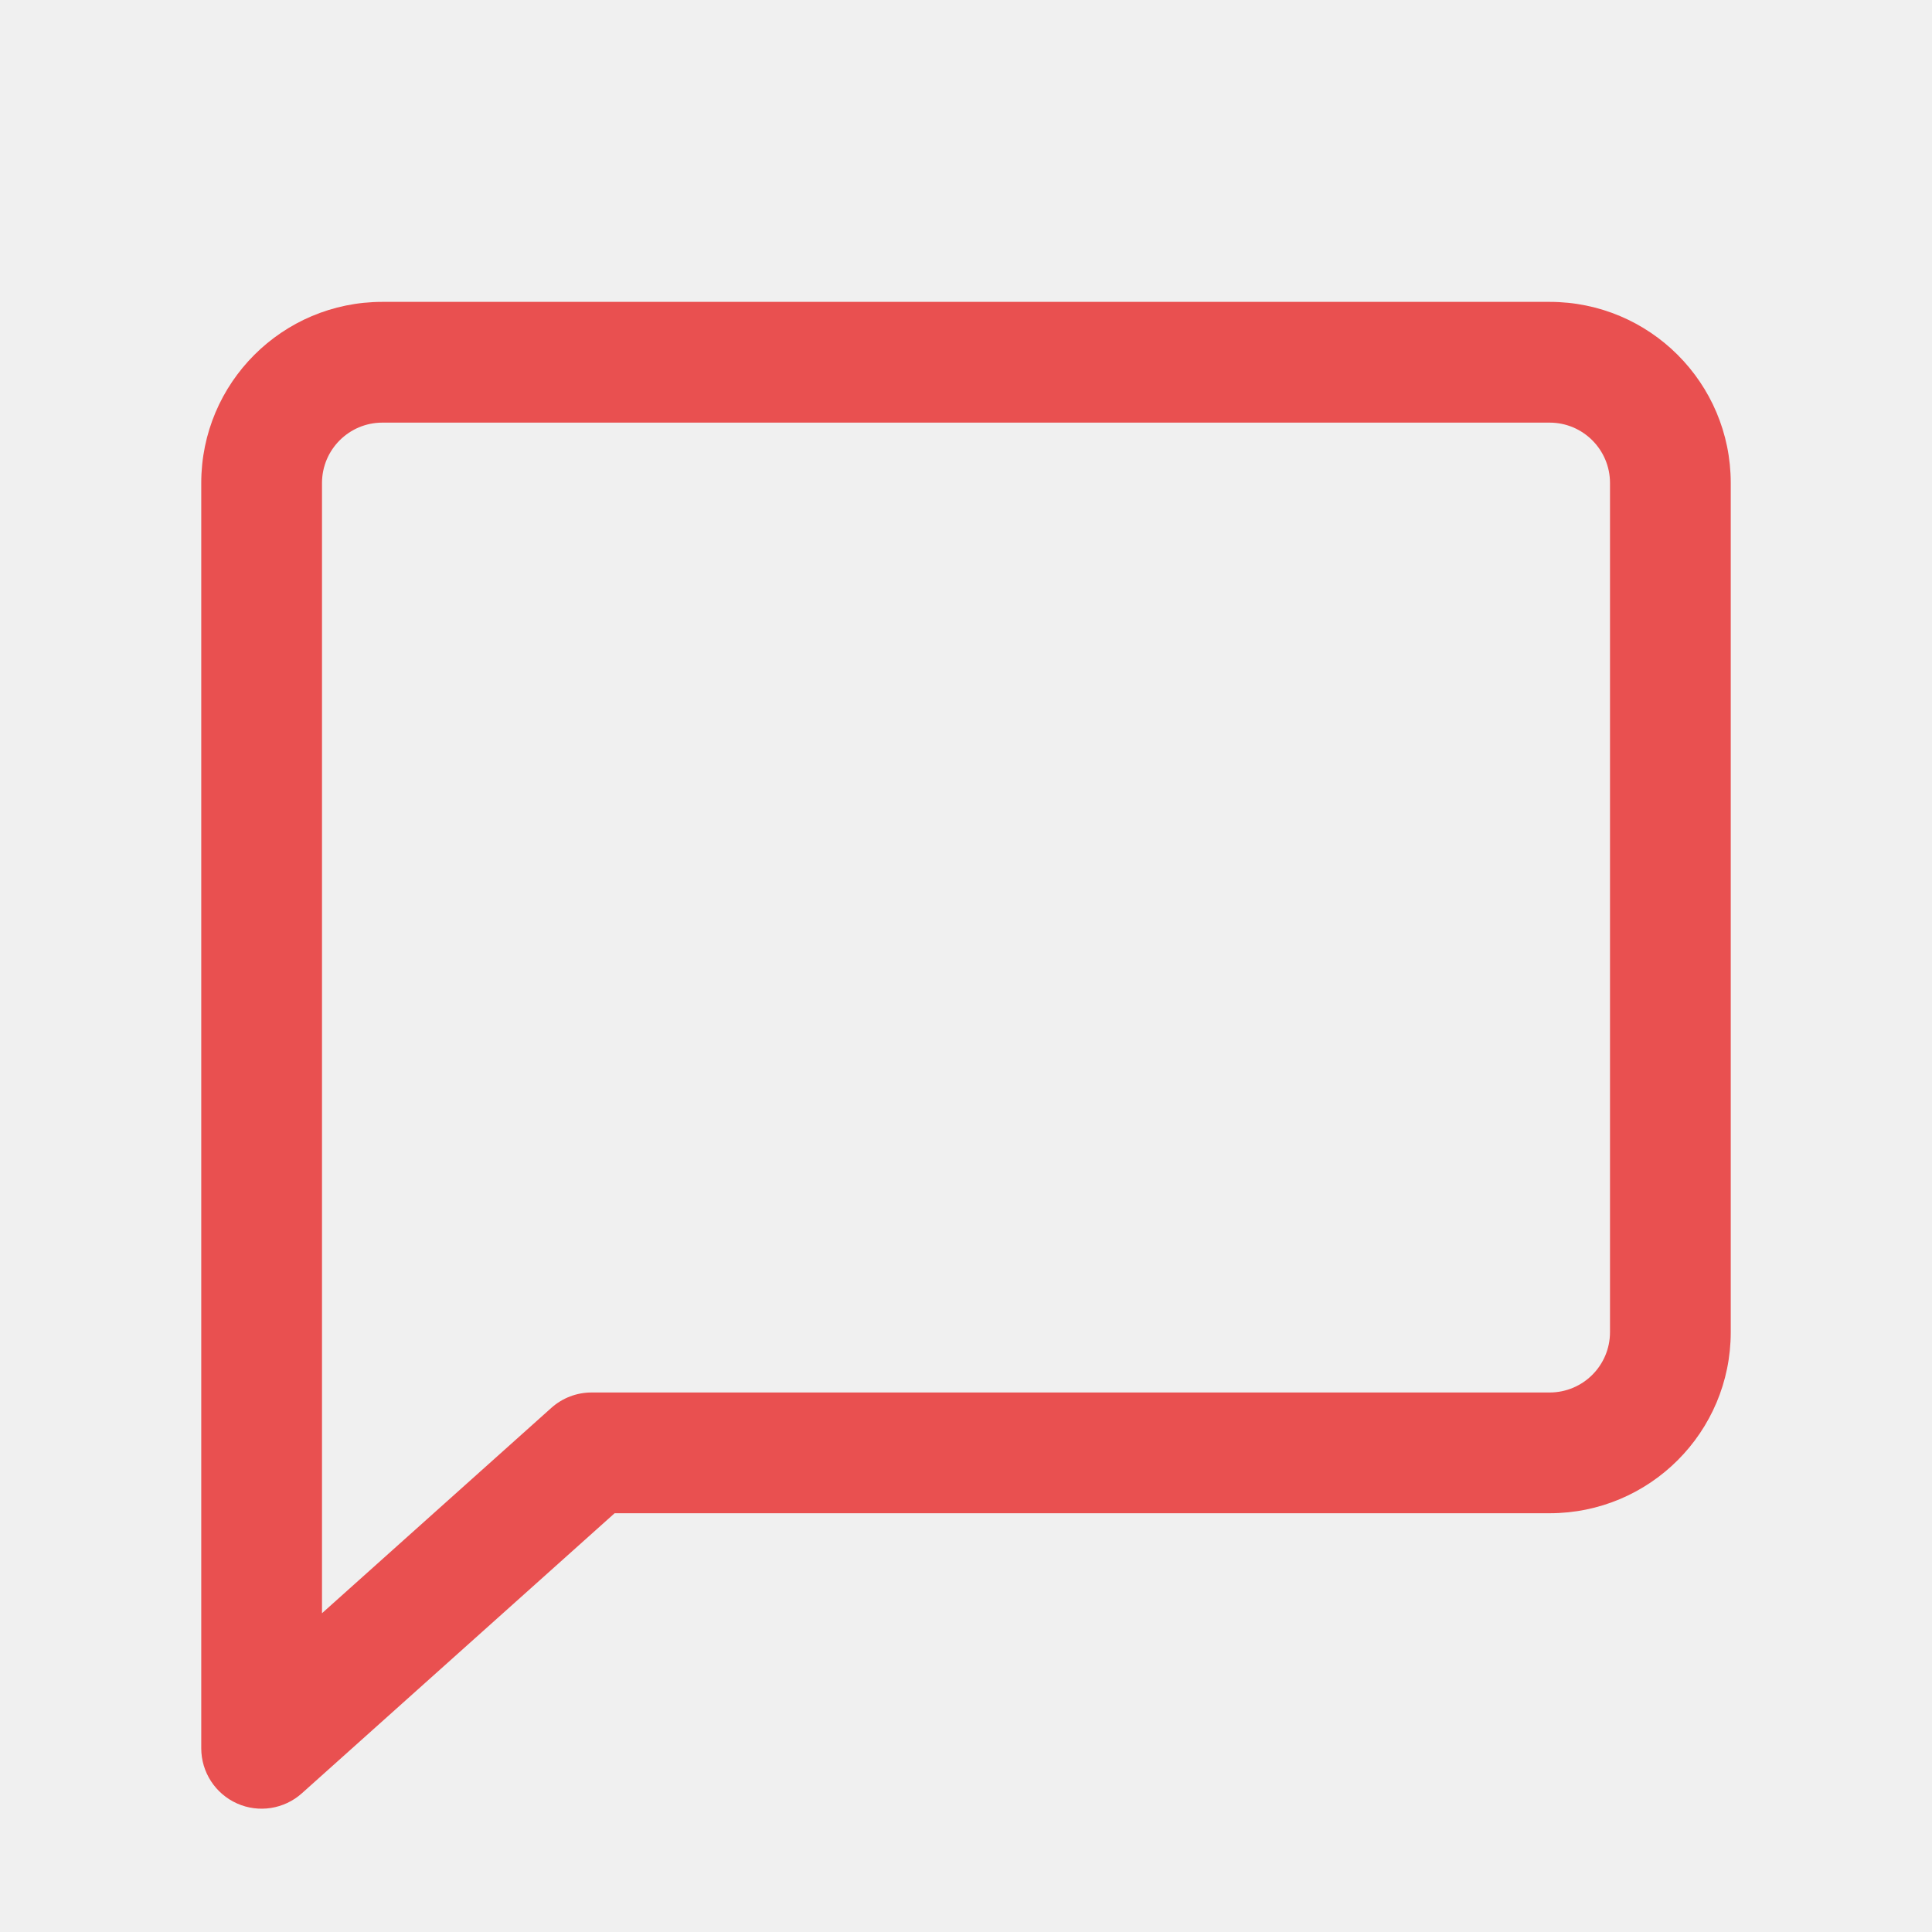
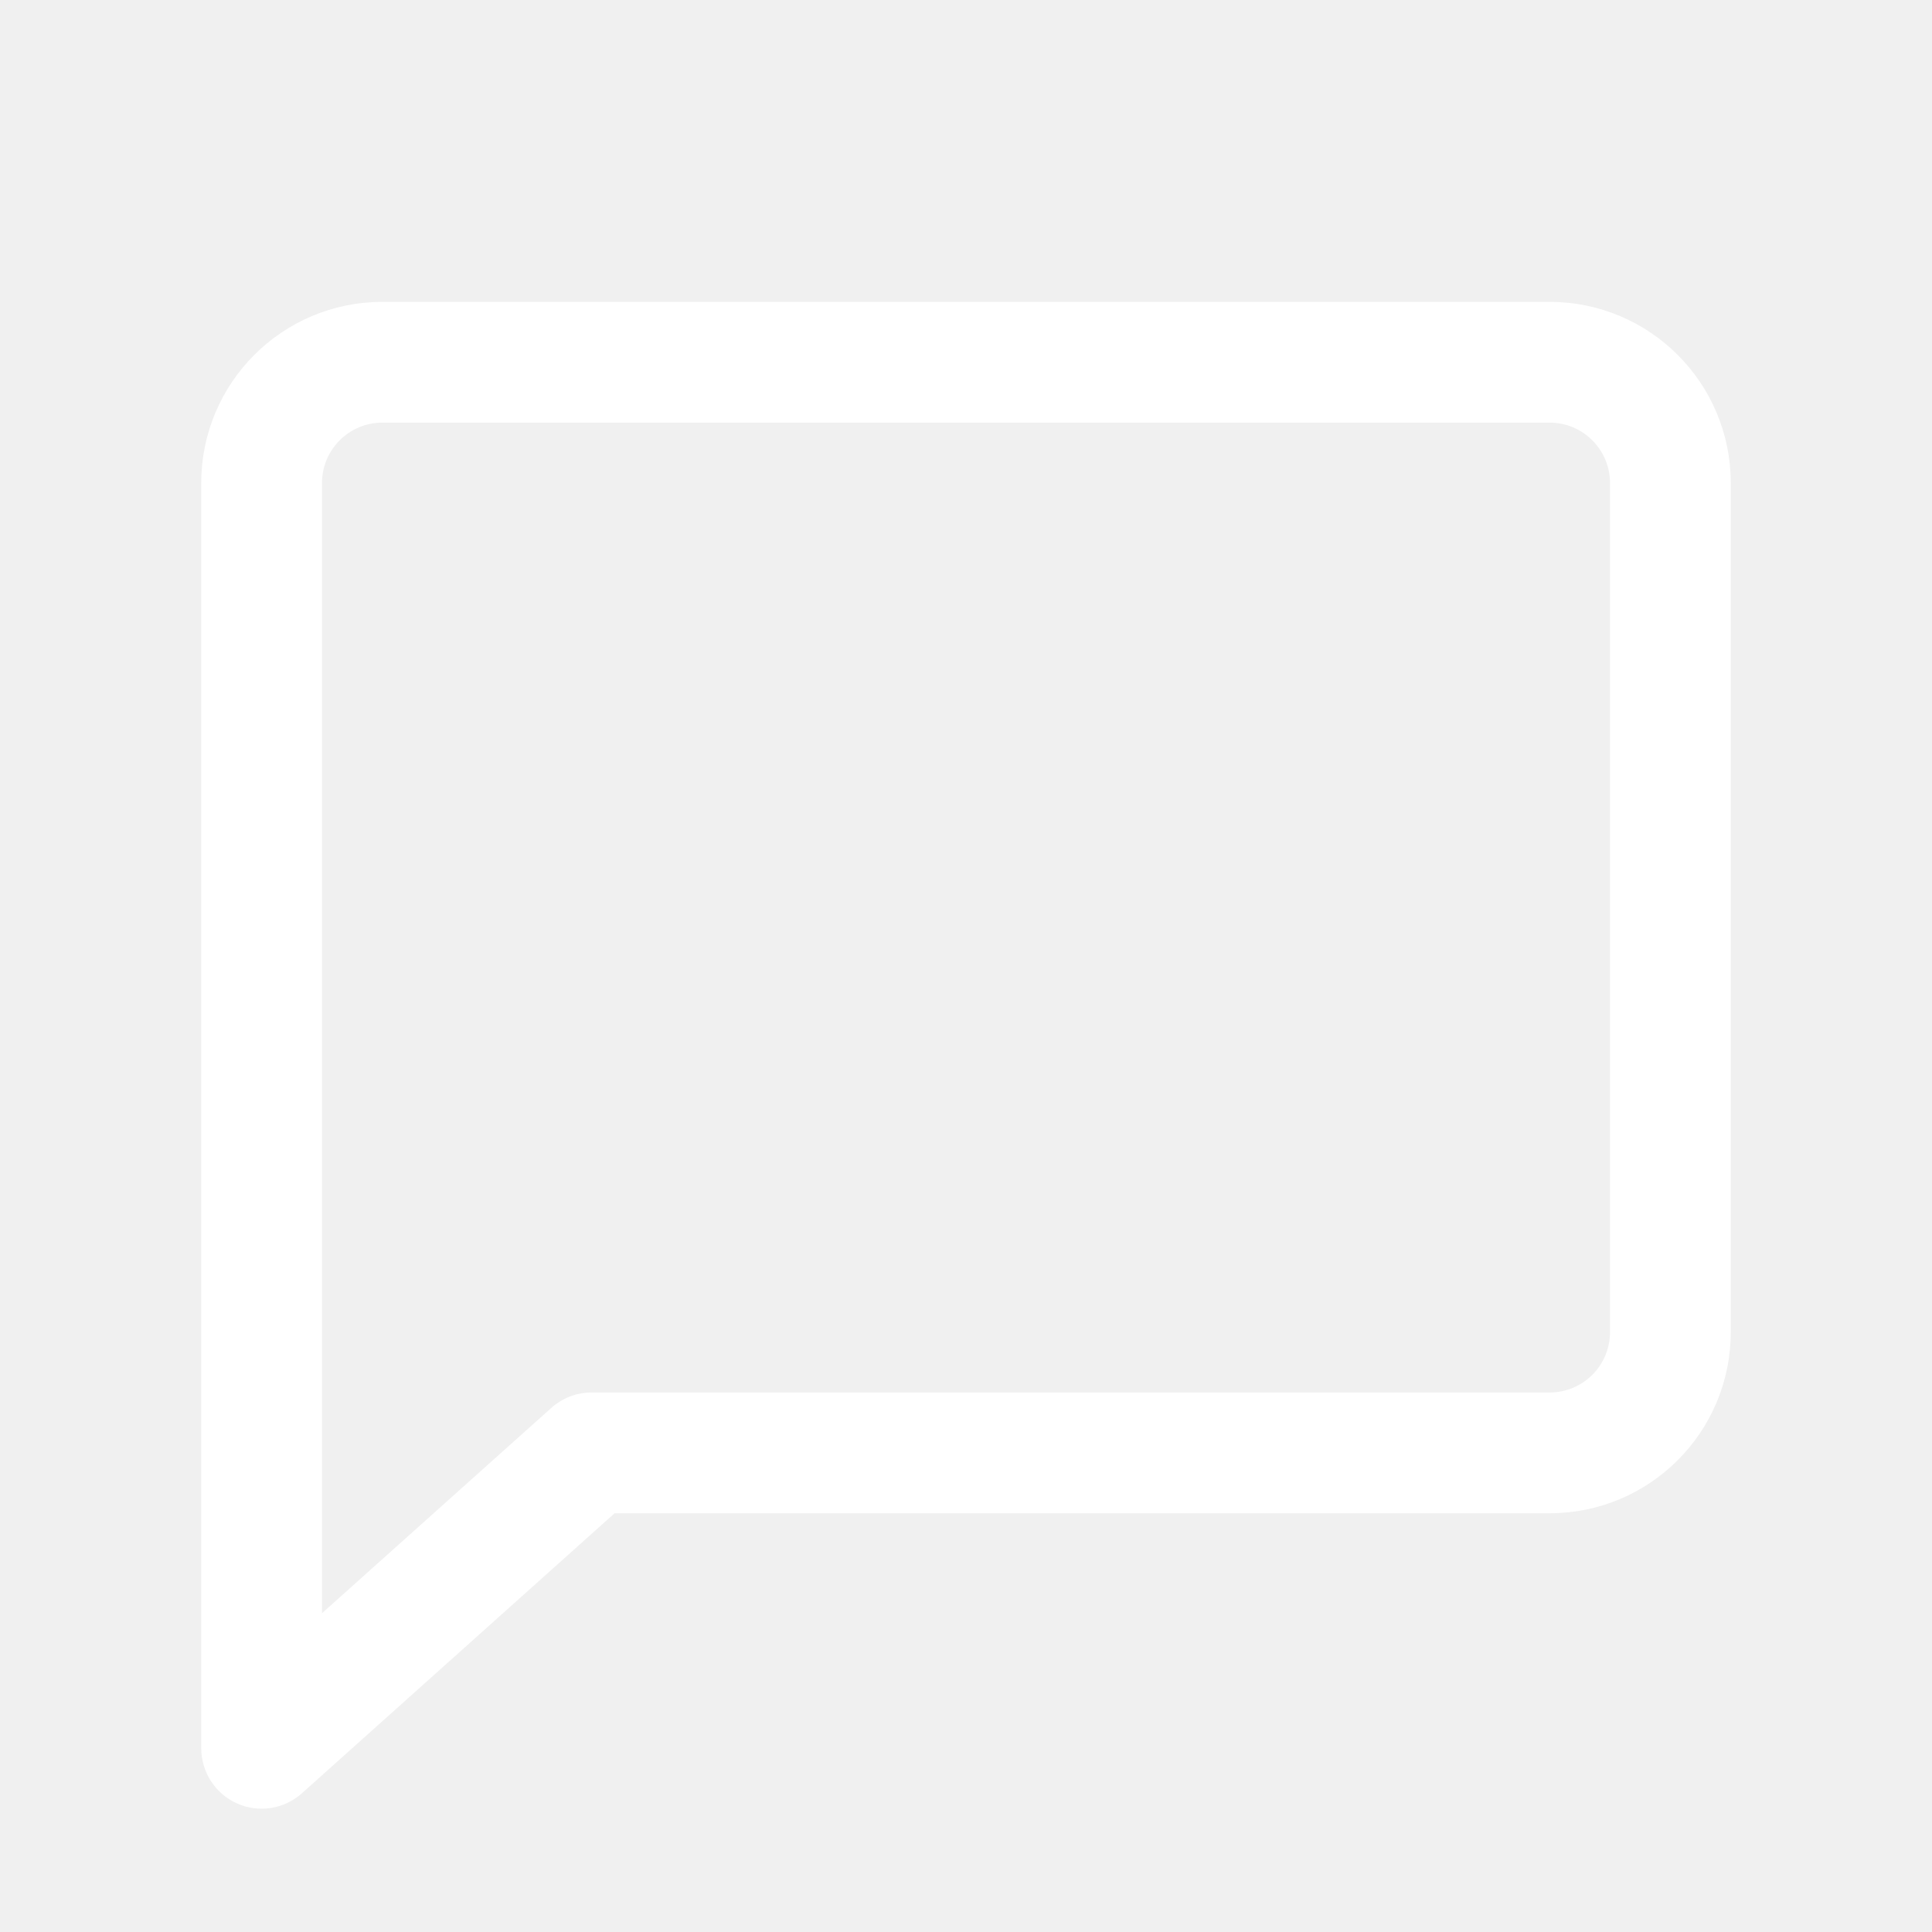
- <svg xmlns="http://www.w3.org/2000/svg" width="80" height="80" viewBox="0 0 24 24" fill="#e95050" transform="rotate(0 0 0)">
-   <path fill-rule="evenodd" clip-rule="evenodd" d="M2.5 6C2.5 4.757 3.507 3.75 4.75 3.75H19.25C20.493 3.75 21.5 4.757 21.5 6V16.548C21.5 17.791 20.493 18.798 19.25 18.798H7.635L3.75 22.277C3.53 22.474 3.214 22.524 2.944 22.403C2.674 22.282 2.5 22.014 2.5 21.718V6ZM4.75 5.25C4.336 5.25 4 5.586 4 6V20.04L6.848 17.49C6.986 17.366 7.164 17.298 7.348 17.298H19.25C19.664 17.298 20 16.963 20 16.548V6C20 5.586 19.664 5.25 19.25 5.25H4.75Z" fill="#e95050" />
+ <svg xmlns="http://www.w3.org/2000/svg" width="80" height="80" viewBox="0 0 24 24" fill="#ffffff" transform="rotate(0 0 0)">
+   <path fill-rule="evenodd" clip-rule="evenodd" d="M2.5 6C2.5 4.757 3.507 3.75 4.75 3.75H19.25C20.493 3.75 21.5 4.757 21.5 6V16.548C21.5 17.791 20.493 18.798 19.25 18.798H7.635L3.75 22.277C3.53 22.474 3.214 22.524 2.944 22.403C2.674 22.282 2.5 22.014 2.5 21.718V6ZM4.75 5.25C4.336 5.25 4 5.586 4 6V20.04L6.848 17.49C6.986 17.366 7.164 17.298 7.348 17.298H19.25C19.664 17.298 20 16.963 20 16.548V6C20 5.586 19.664 5.25 19.25 5.25H4.75Z" fill="#ffffff" />
</svg>
